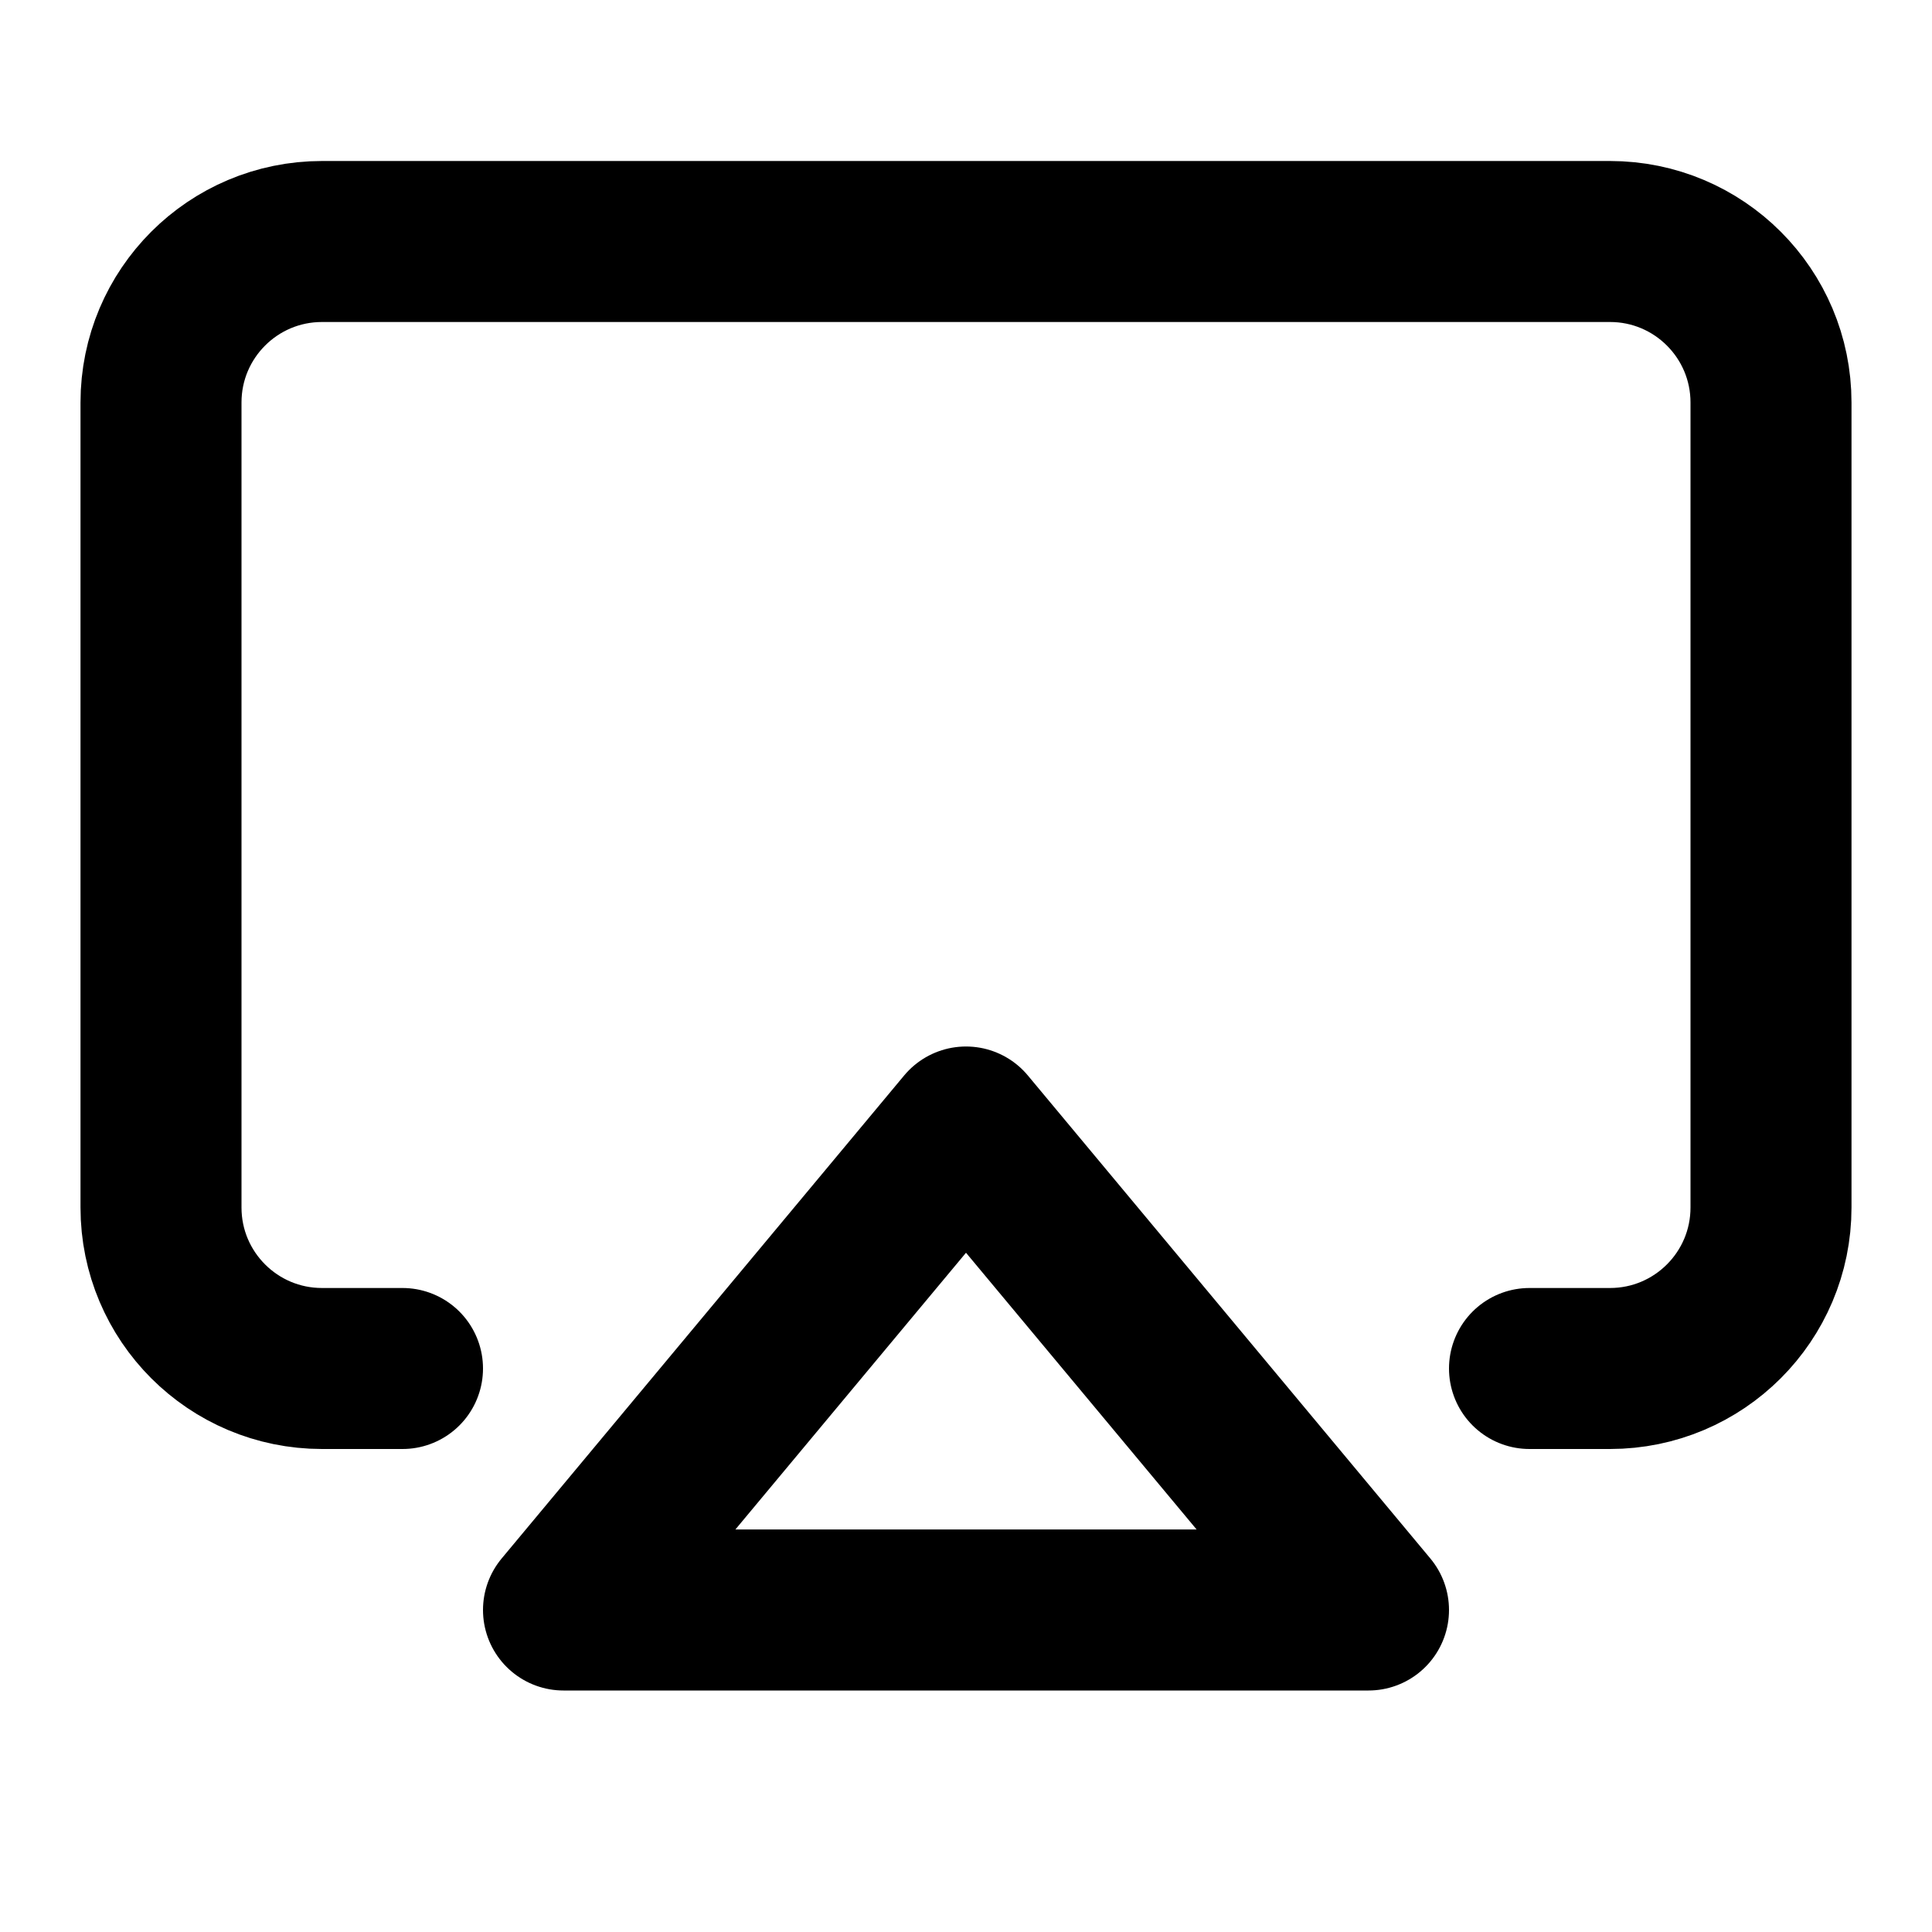
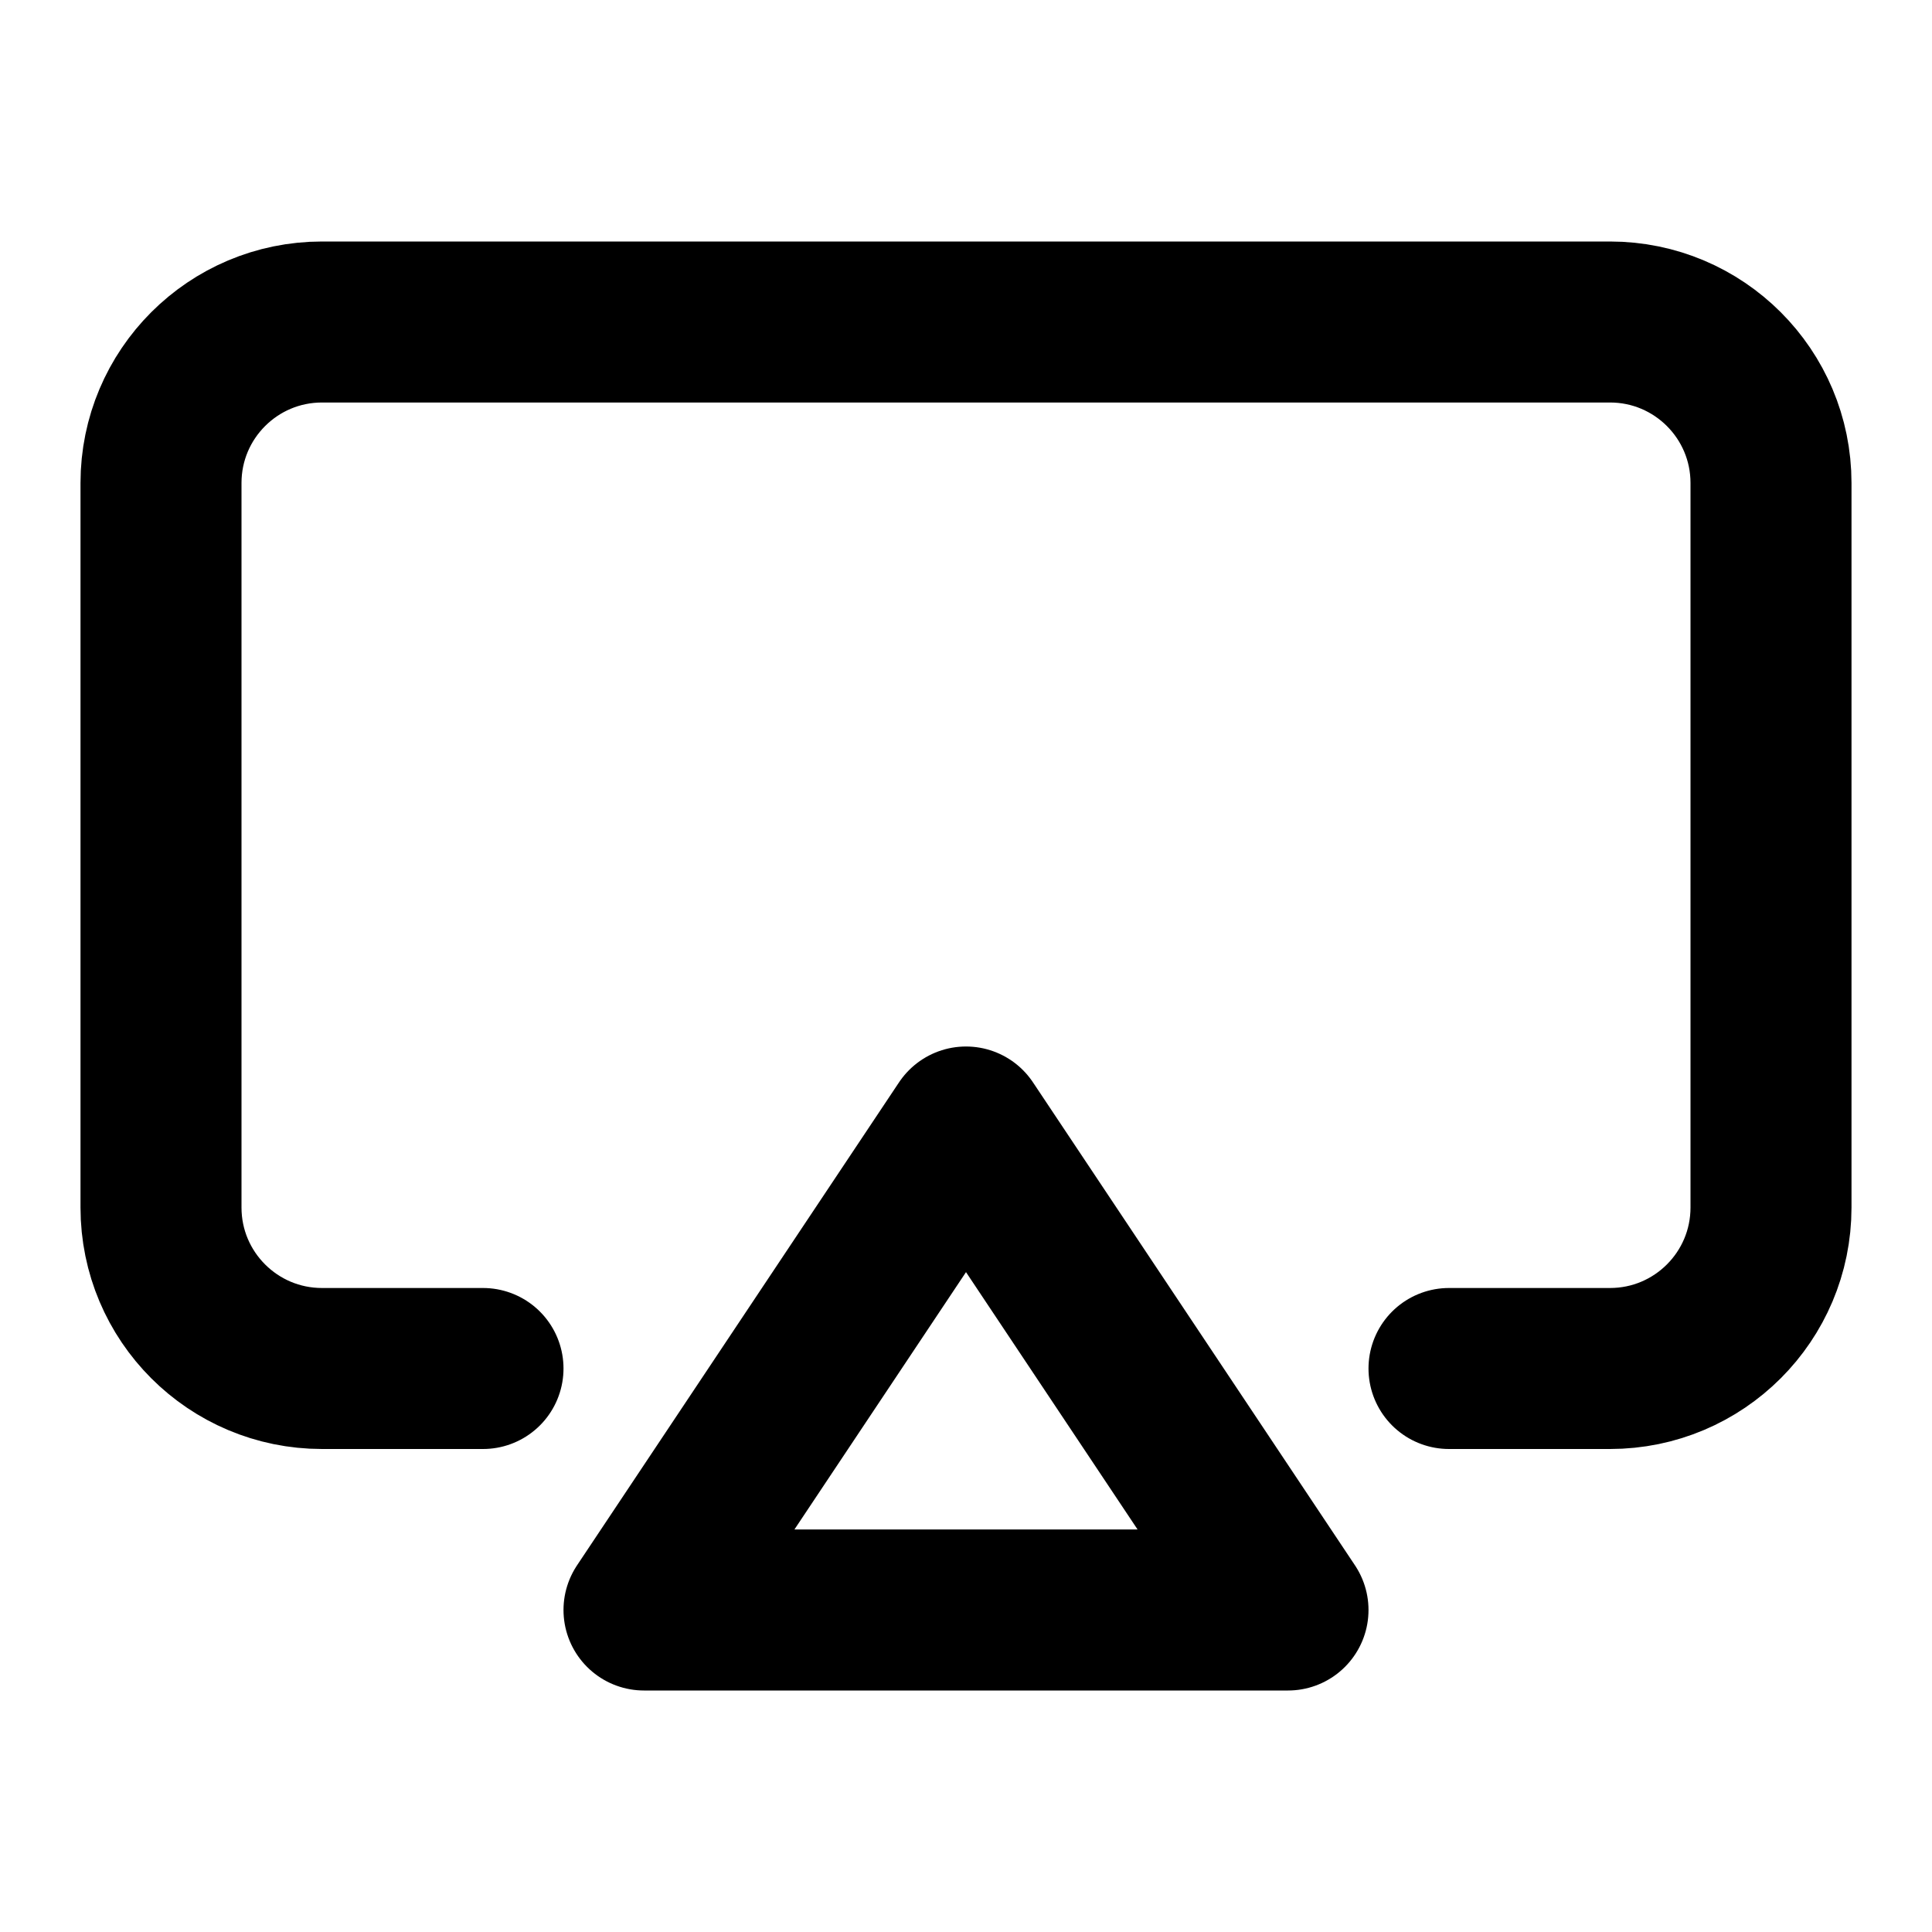
<svg xmlns="http://www.w3.org/2000/svg" class="i i-airplay" viewBox="0 0 24 24" fill="none" stroke="currentColor" stroke-width="2" stroke-linecap="round" stroke-linejoin="round">
-   <path d="m12 14 5 6H7Zm-7 3H4a2 2 0 0 1-2-2V5a2 2 0 0 1 2-2h16a2 2 0 0 1 2 2v10a2 2 0 0 1-2 2h-1" />
+   <path d="M18 17h2a2 2 0 002-2V6a2 2 0 00-2-2H4a2 2 0 00-2 2v9a2 2 0 002 2h2m2 3h8l-4-6Z" />
</svg>
